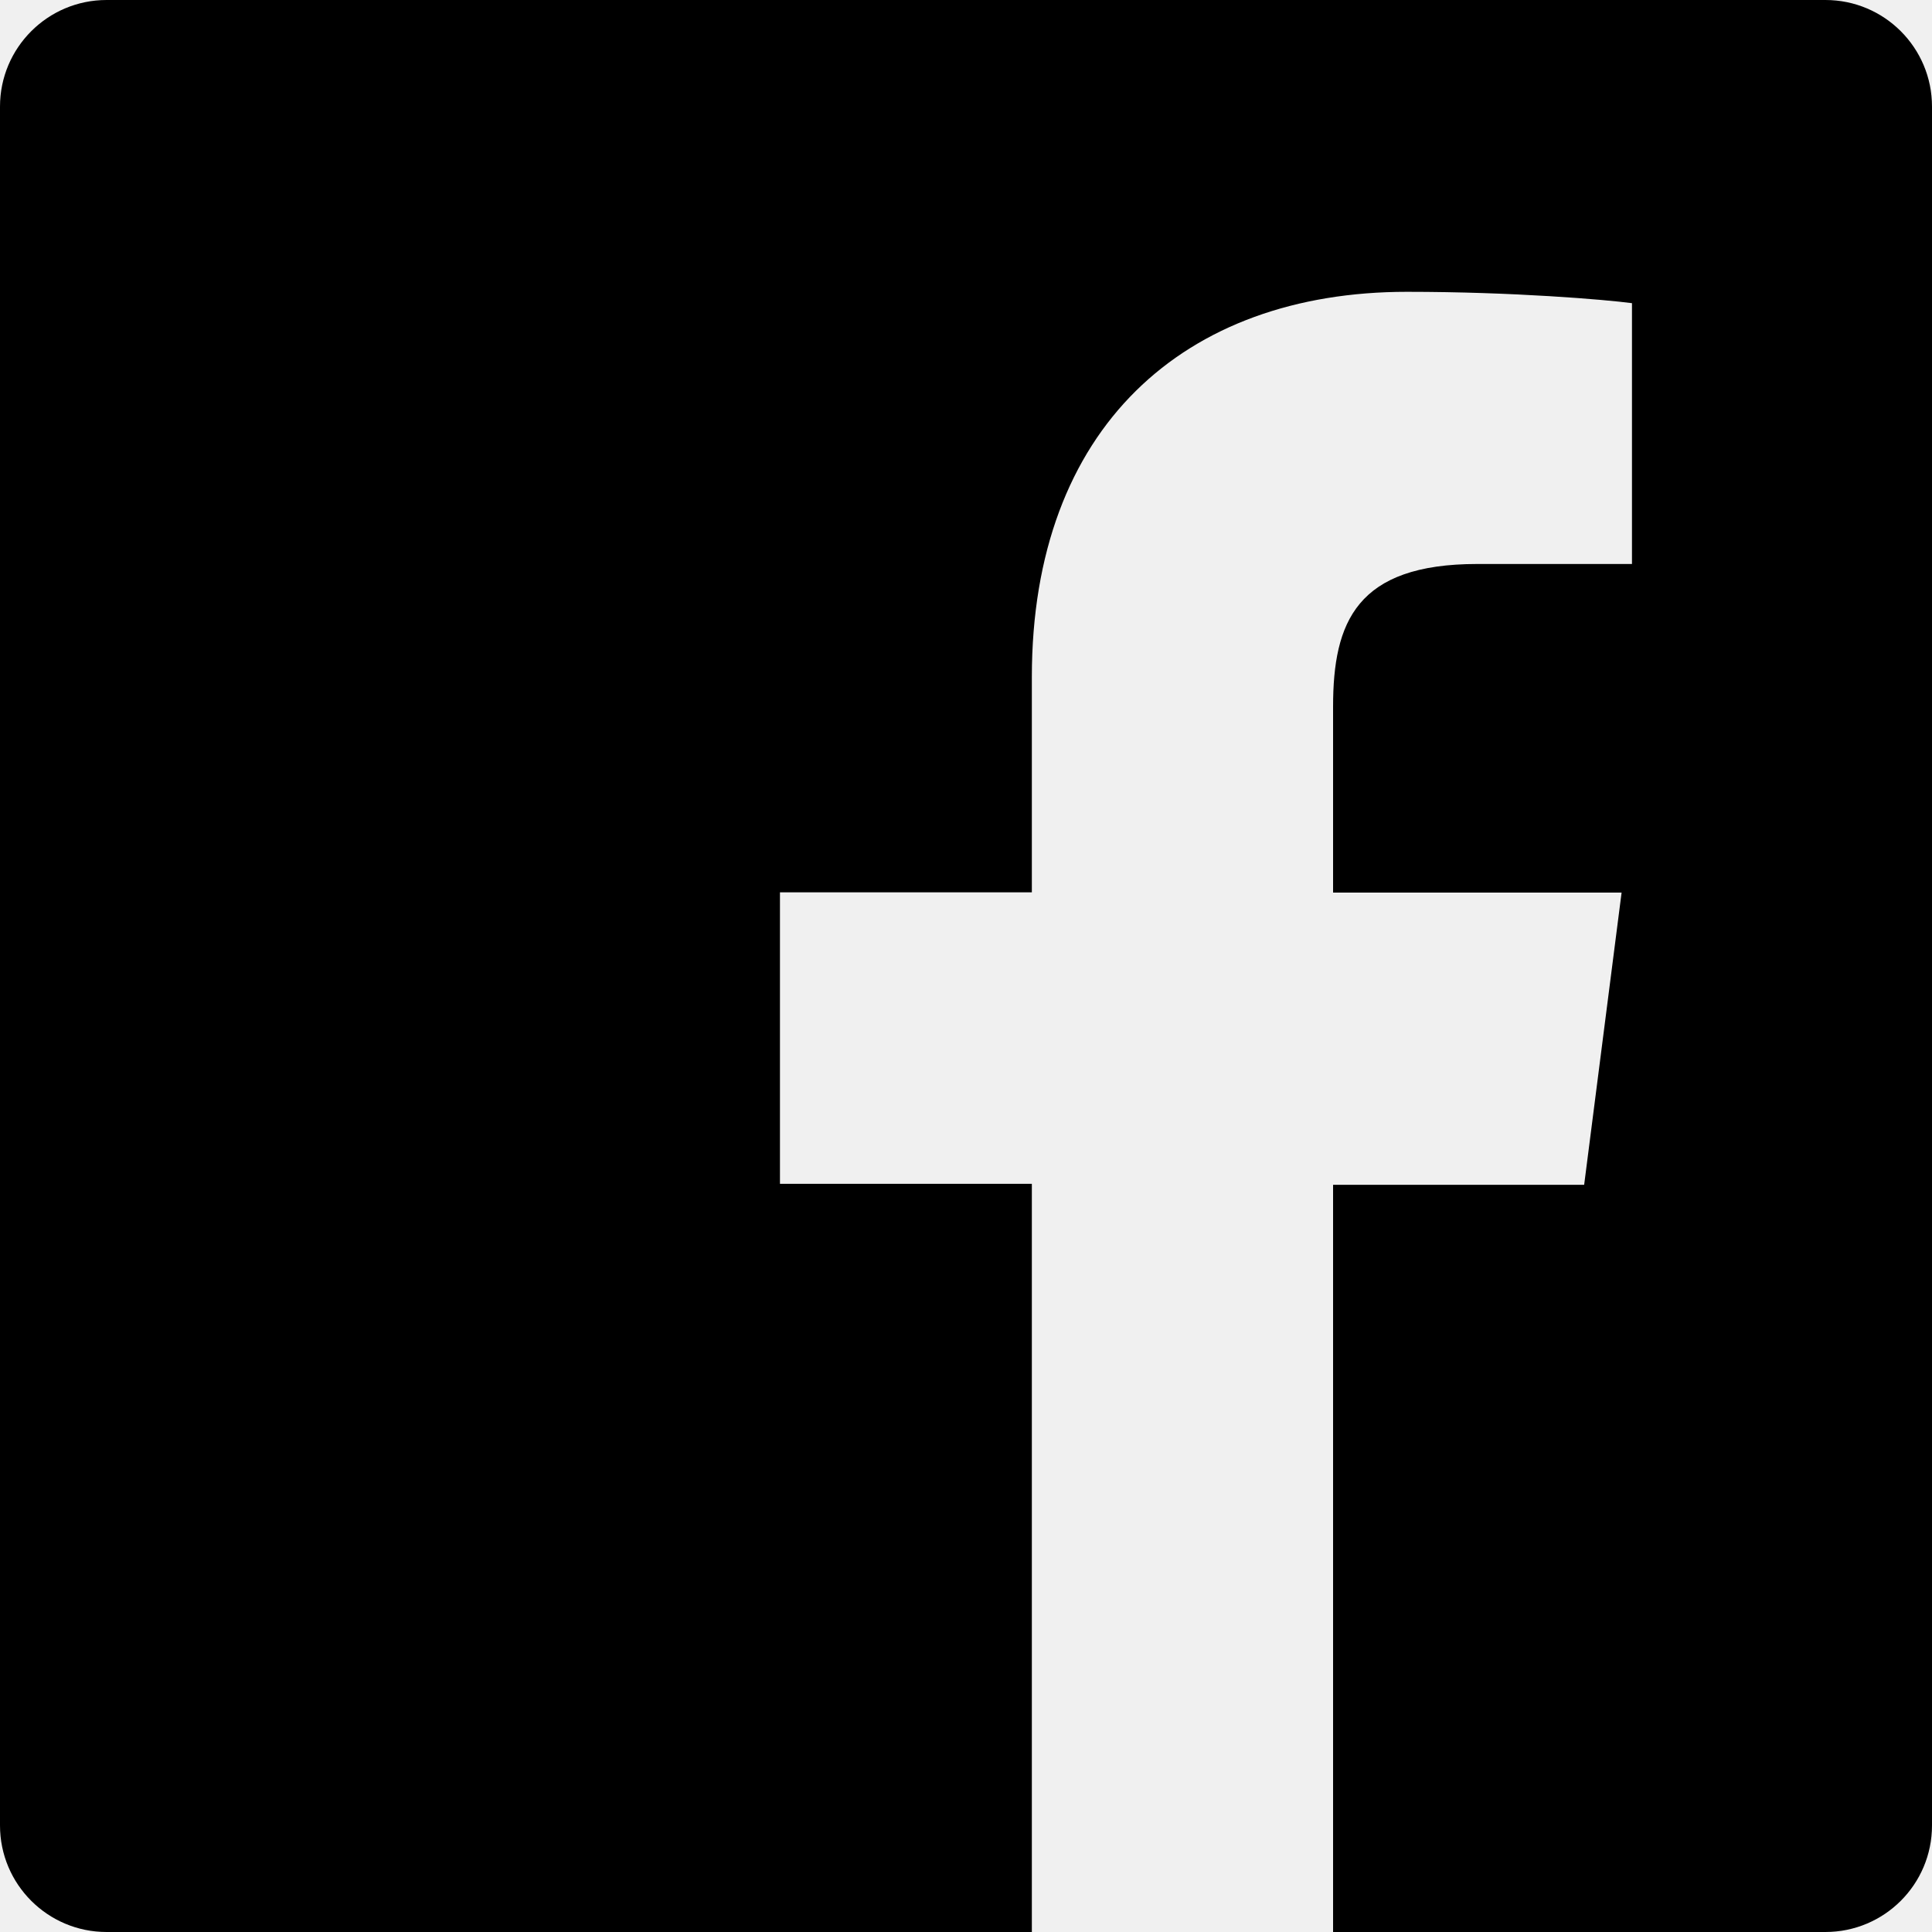
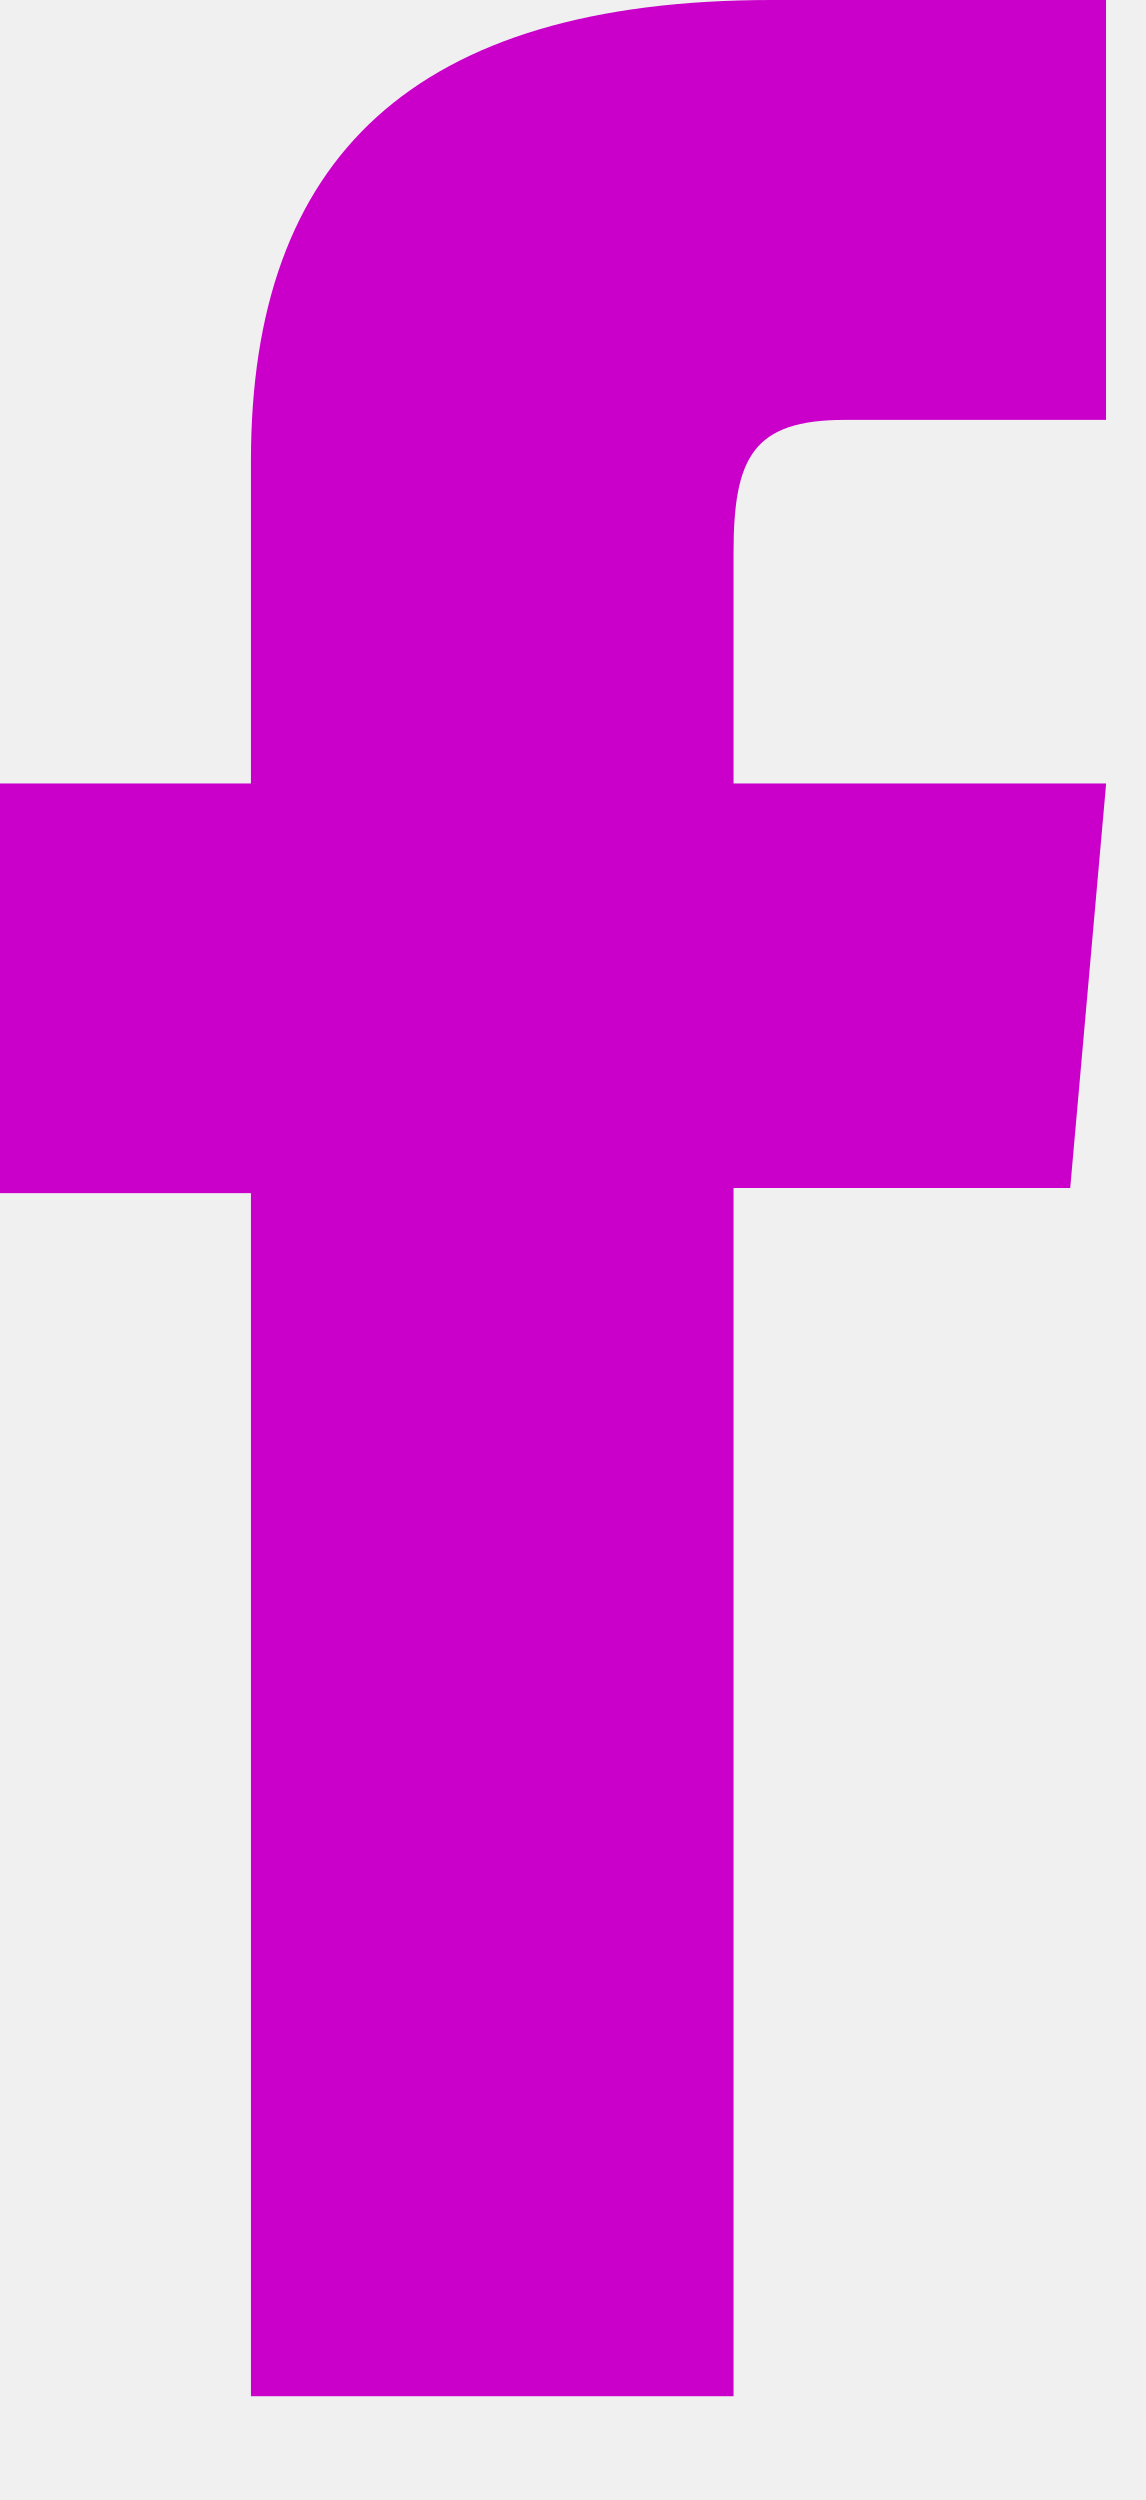
- <svg xmlns="http://www.w3.org/2000/svg" role="img" viewBox="0 0 24 24">
-   <path d="M22.676 0H1.324C.593 0 0 .593 0 1.324v21.352C0 23.408.593 24 1.324 24h11.494v-9.294H9.689v-3.621h3.129V8.41c0-3.099 1.894-4.785 4.659-4.785 1.325 0 2.464.097 2.796.141v3.24h-1.921c-1.5 0-1.792.721-1.792 1.771v2.311h3.584l-.465 3.63H16.56V24h6.115c.733 0 1.325-.592 1.325-1.324V1.324C24 .593 23.408 0 22.676 0" />
+ <svg xmlns="http://www.w3.org/2000/svg" xmlns:xlink="http://www.w3.org/1999/xlink" width="11px" height="24px" viewBox="0 0 11 24" version="1.1">
+   <defs>
+     <polygon id="path-1" points="0 -0 10.619 -0 10.619 23.006 0 23.006" />
+   </defs>
+   <g id="Girls-Code-III" stroke="none" stroke-width="1" fill="none" fill-rule="evenodd">
+     <g id="Index" transform="translate(-469, -5123)">
+       <g id="footer" transform="translate(0, 4681)">
+         <g id="Group-11">
+           <g transform="translate(423, 441)">
+             <g id="Group-4">
+               <g id="Group-3" transform="translate(46, 1)">
+                 <mask id="mask-2" fill="white">
+                   <use xlink:href="#path-1" />
+                 </mask>
+                 <g id="Clip-2" />
+                 <path d="M2.409,23.006 L7.042,23.006 L7.042,11.405 L10.274,11.405 L10.619,7.521 L7.042,7.521 L7.042,5.309 C7.042,4.393 7.225,4.031 8.111,4.031 L10.619,4.031 L10.619,-0 L7.411,-0 C3.964,-0 2.409,1.518 2.409,4.424 L2.409,7.521 L0,7.521 L0,11.454 L2.409,11.454 L2.409,23.006 Z" id="Fill-1" fill="#CA00CA" mask="url(#mask-2)" />
+               </g>
+             </g>
+           </g>
+         </g>
+       </g>
+     </g>
+   </g>
</svg>
